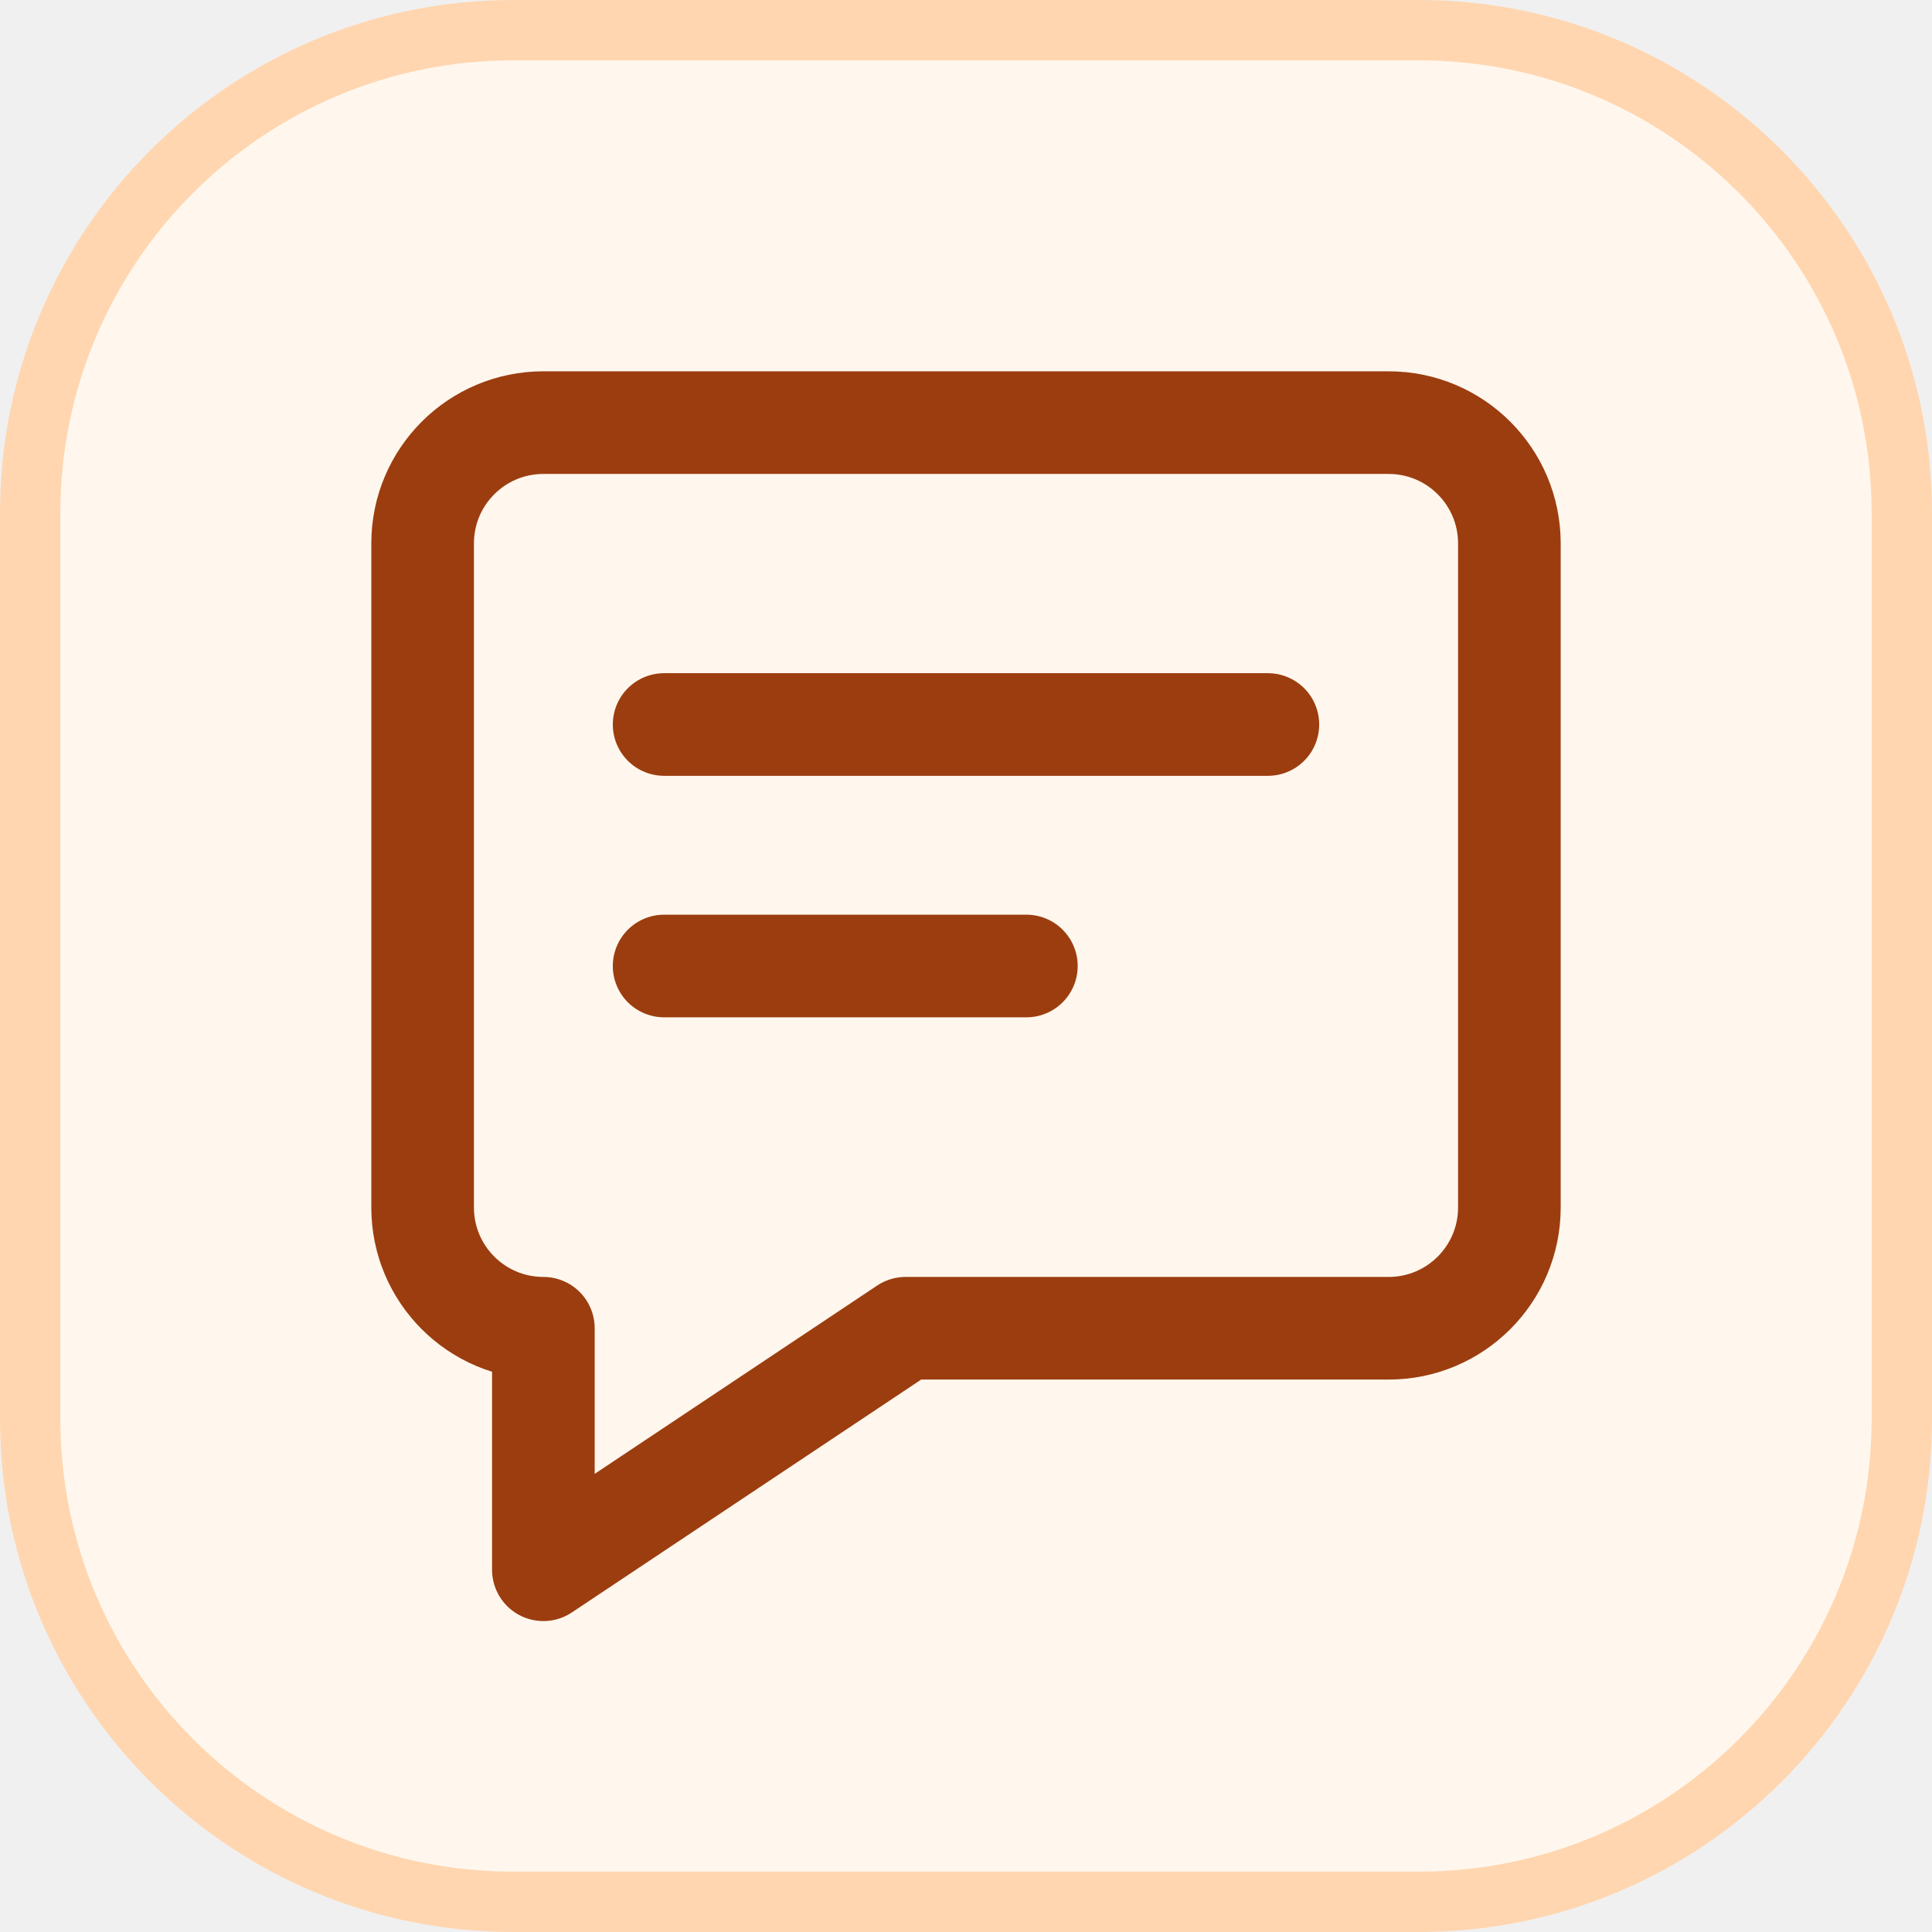
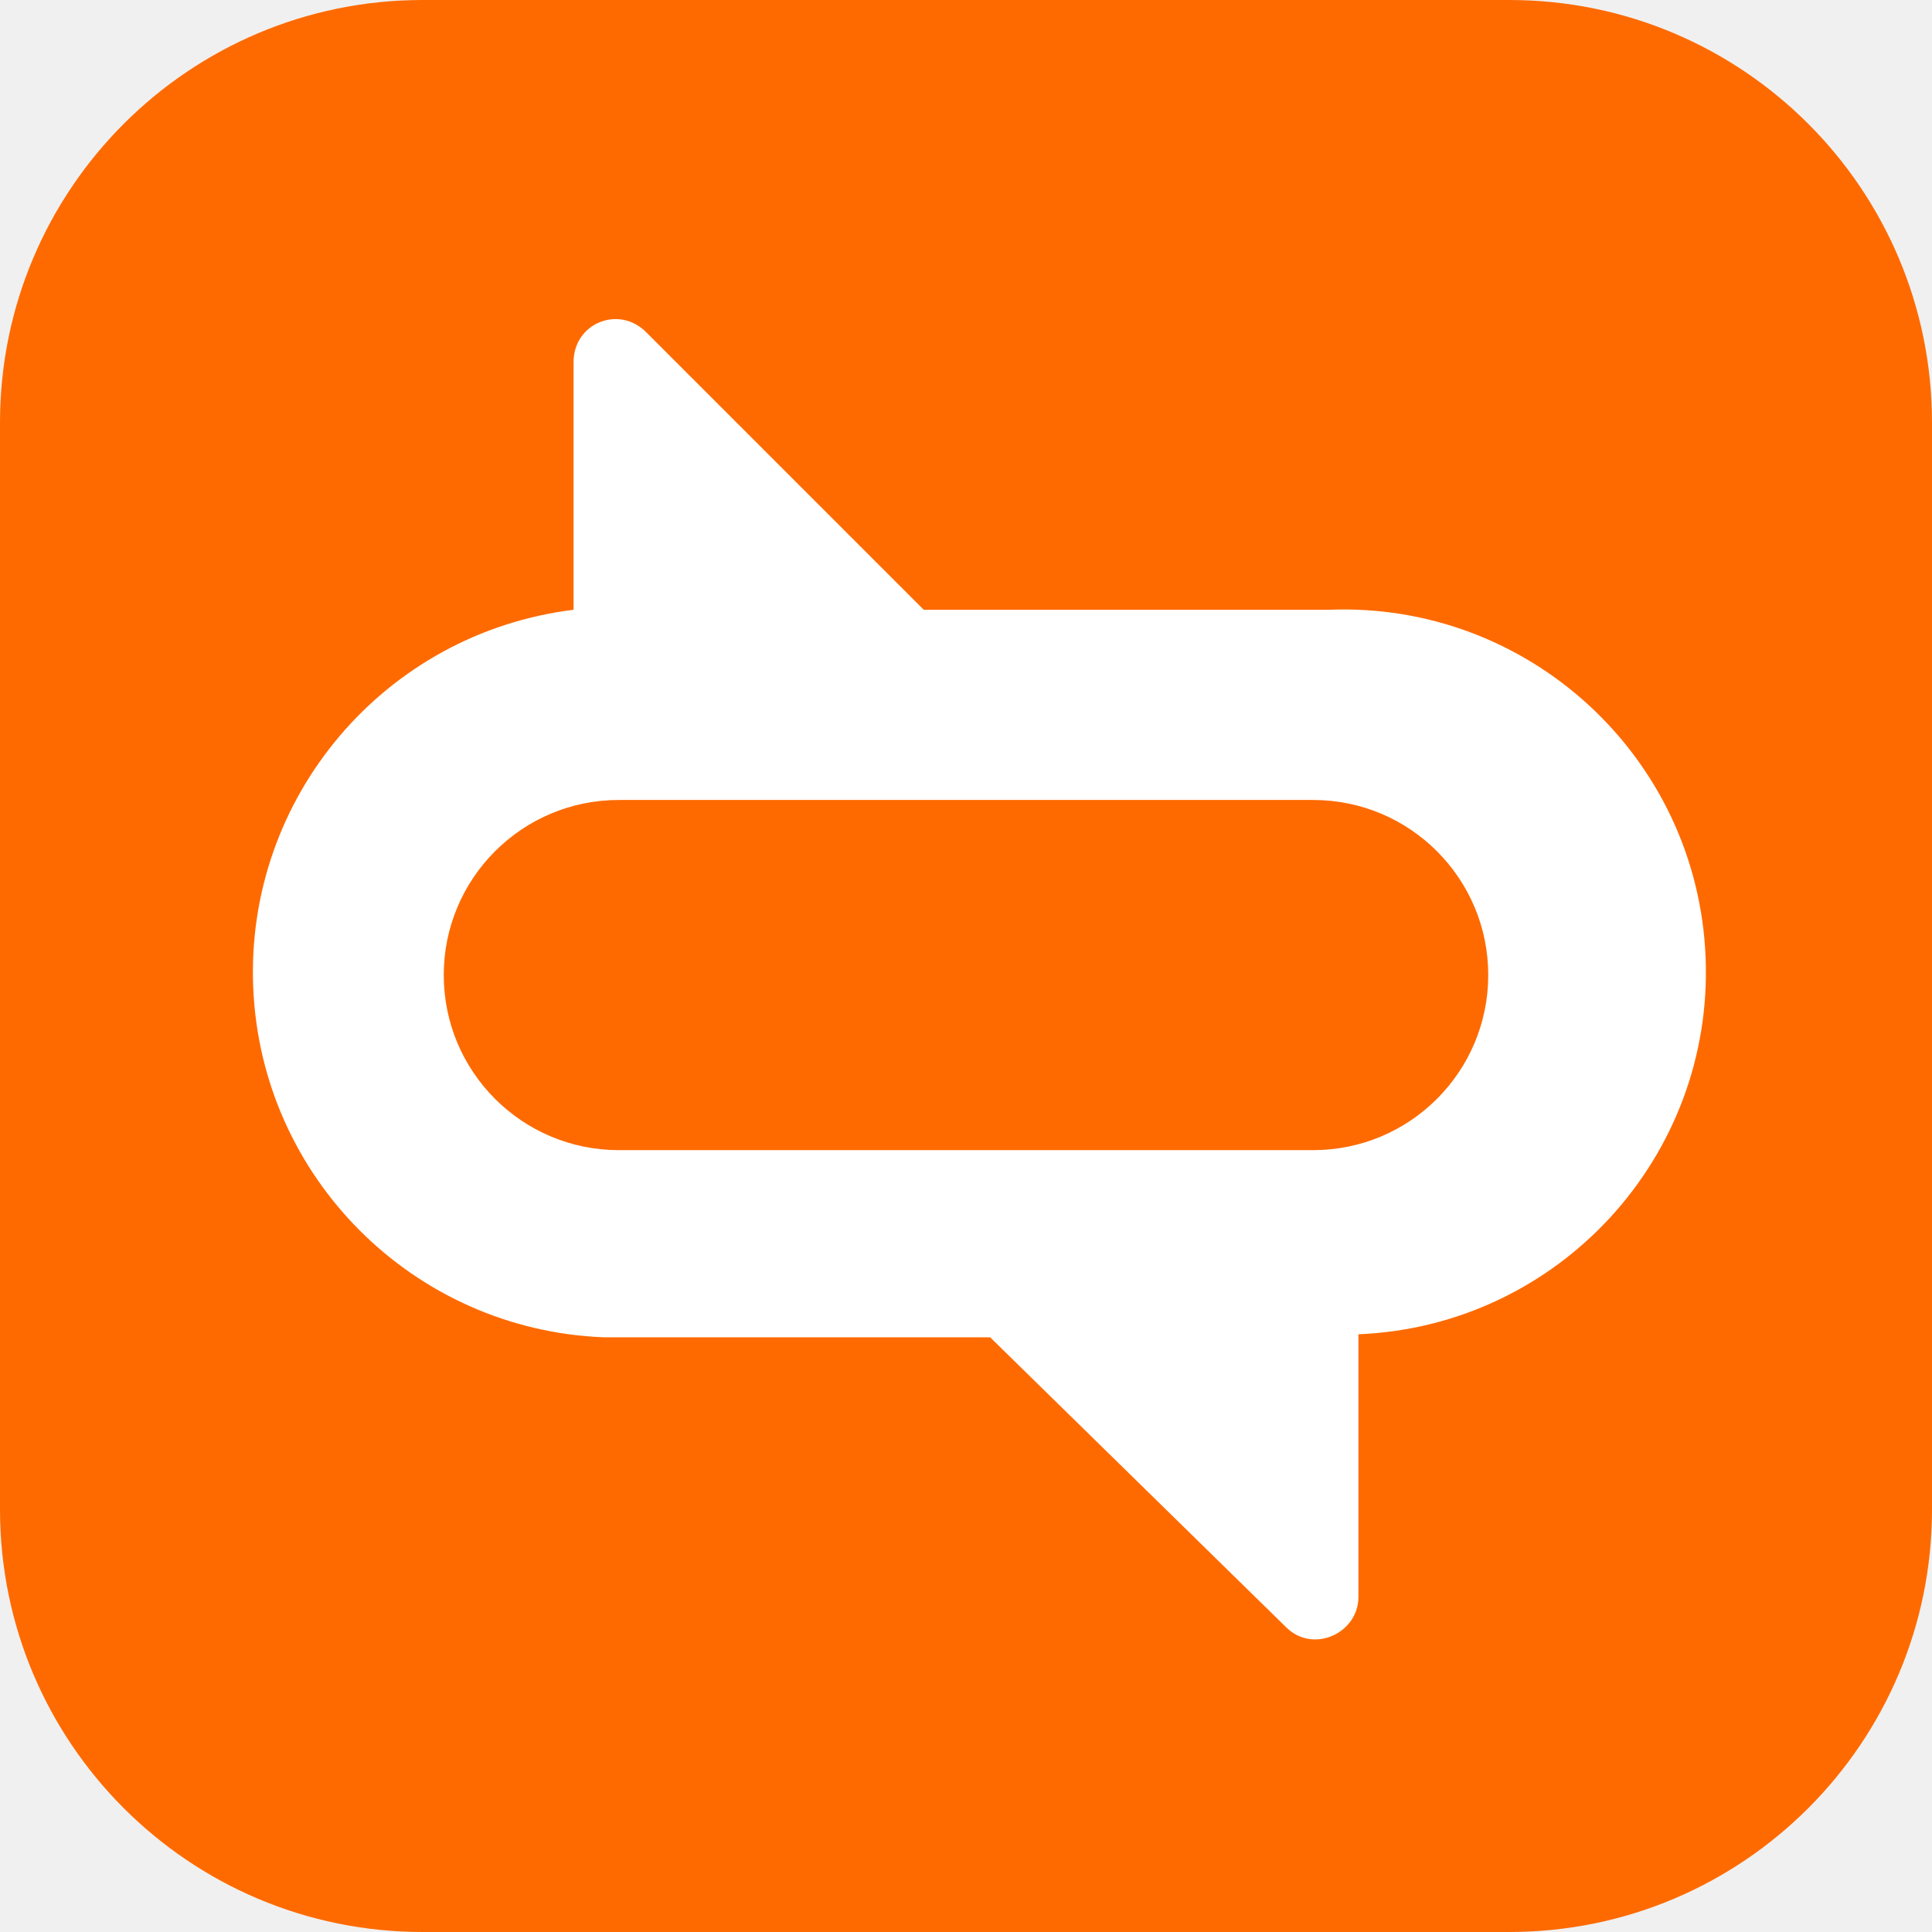
- <svg xmlns="http://www.w3.org/2000/svg" width="128" height="128" viewBox="0 0 32 32" fill="none">
-   <rect x=".5" y=".5" width="31" height="31" rx="8" fill="#FFF7ED" stroke="#FFD6B0" />
-   <g transform="translate(4 4)" fill="none" stroke="#9C3D10" stroke-width="1.7" stroke-linecap="round" stroke-linejoin="round">
-     <path d="M5 3h14a2 2 0 0 1 2 2v11a2 2 0 0 1-2 2h-8l-6 4v-4a2 2 0 0 1-2-2V5a2 2 0 0 1 2-2Z" />
-     <path d="M7 8h10M7 12h6" />
-   </g>
+ <svg xmlns="http://www.w3.org/2000/svg" width="128" height="128" viewBox="0 0 64 64" fill="none">
+   <rect width="64" height="64" rx="14" fill="#FE6A00" />
+   <path fill="white" fill-rule="evenodd" d="M19 12c0-1.3 1.5-1.9 2.4-1l9.2 9.2H44a12 12 0 0 1 1 24v8.7c0 1.2-1.5 1.9-2.4 1l-9.8-9.6H20a12.1 12.1 0 0 1-1-24.1V12Zm1.5 14.5a5.8 5.8 0 0 0 0 11.6h23a5.8 5.8 0 0 0 0-11.6h-23Z" />
</svg>
